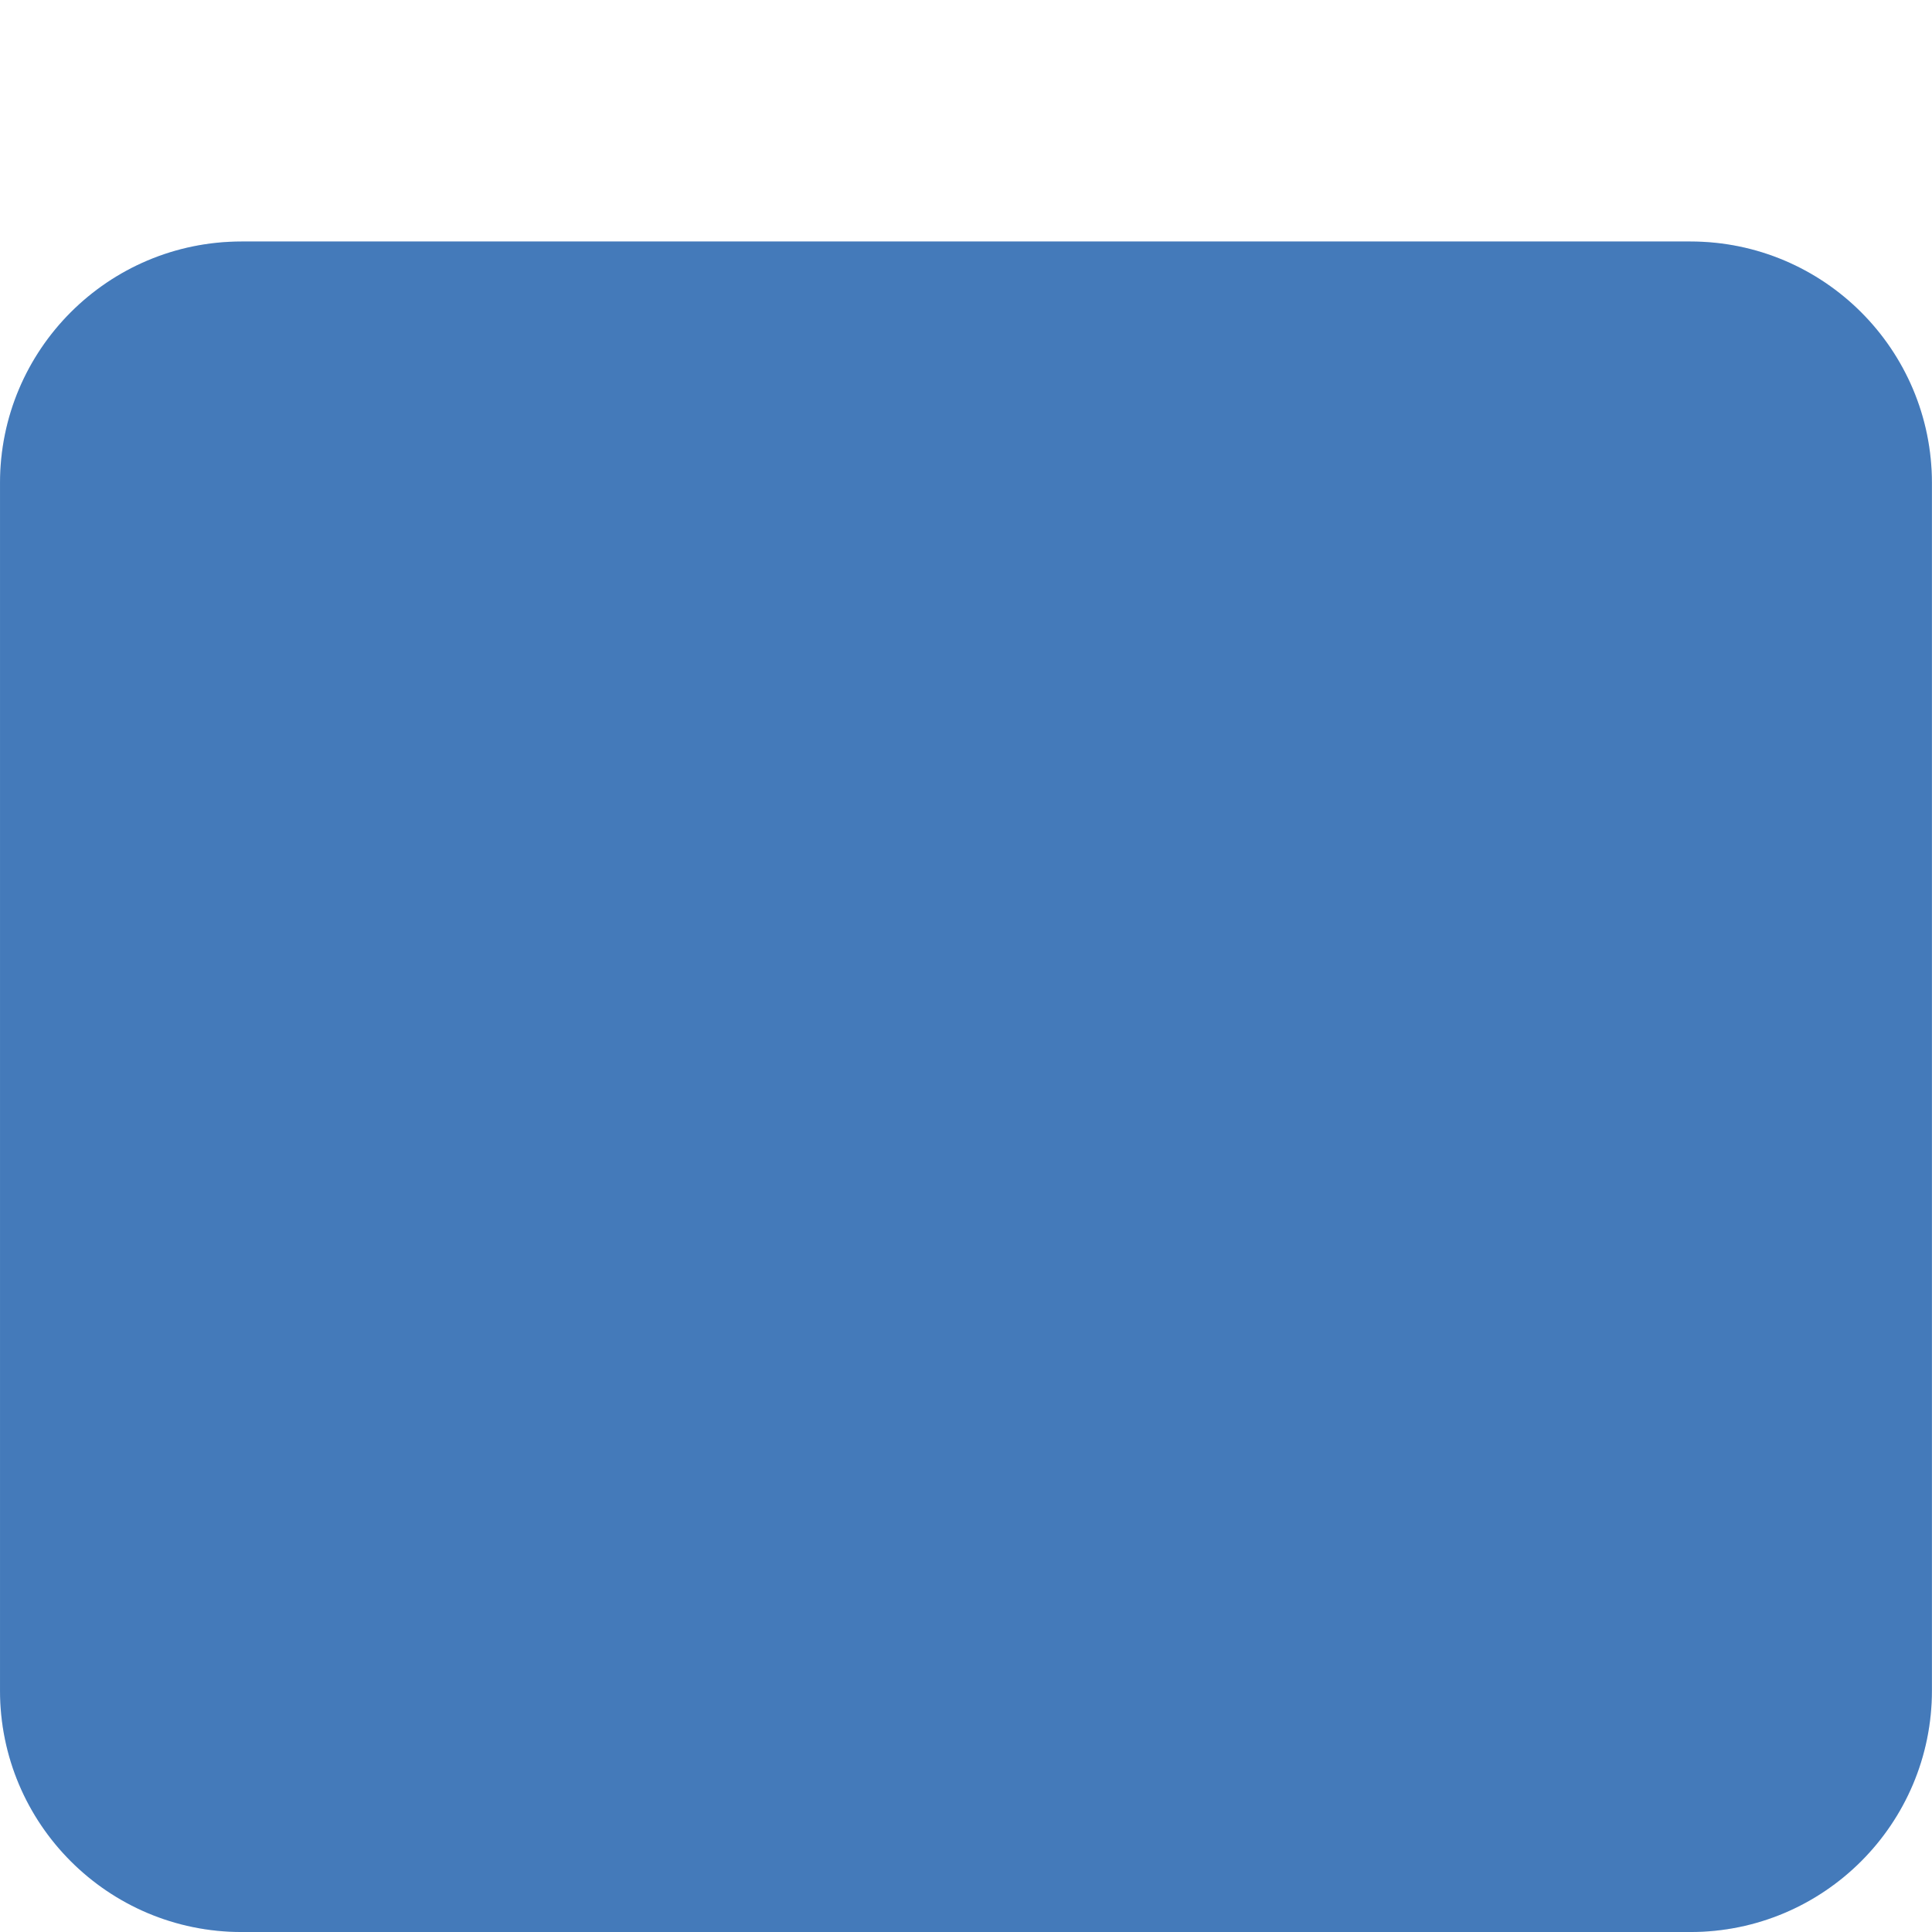
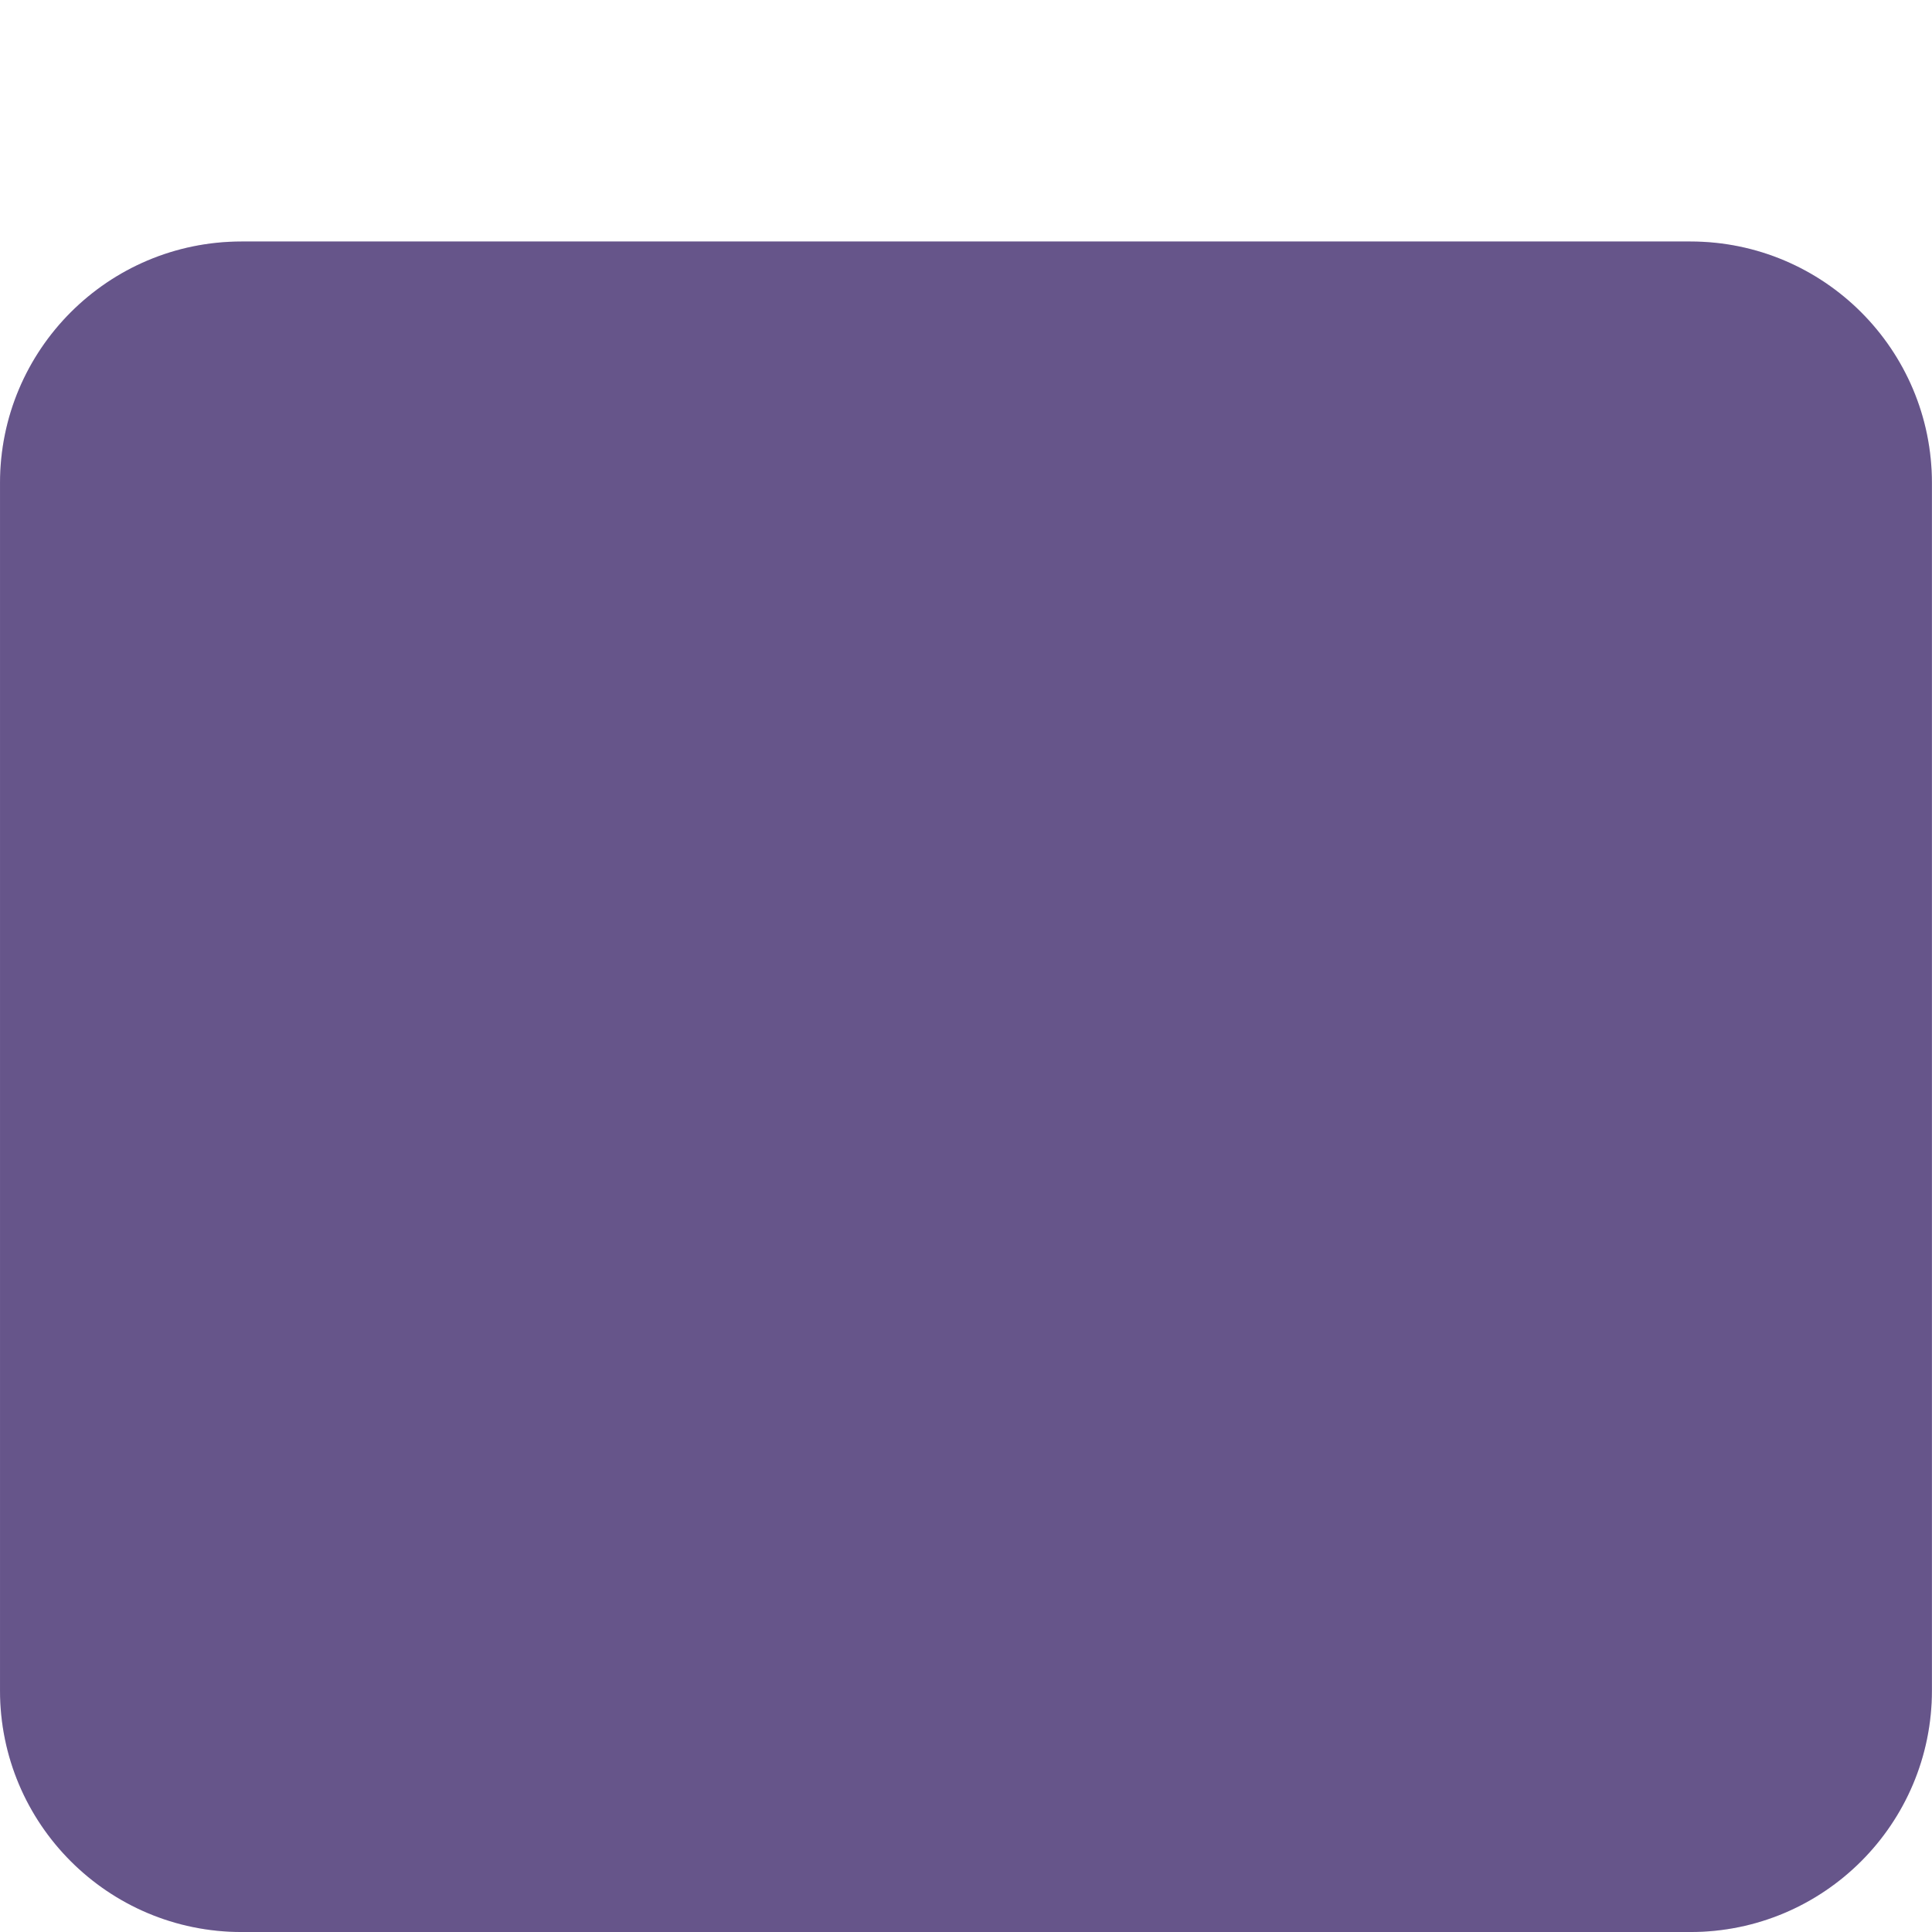
<svg xmlns="http://www.w3.org/2000/svg" xmlns:ns2="http://www.openswatchbook.org/uri/2009/osb" xmlns:xlink="http://www.w3.org/1999/xlink" width="16" height="16" id="svg7355" version="1.1">
  <defs id="defs7357">
    <radialGradient xlink:href="#linearGradient36429" id="radialGradient7461" gradientUnits="userSpaceOnUse" gradientTransform="matrix(1.011539,0,0,0.5758211,-0.3926219,71.83807)" cx="47.429" cy="167.168" fx="47.429" fy="167.168" r="37" />
    <linearGradient id="linearGradient36429">
      <stop id="stop36431" offset="0" style="stop-color:#ffffff;stop-opacity:1;" />
      <stop id="stop36433" offset="1" style="stop-color:#ffffff;stop-opacity:0;" />
    </linearGradient>
    <radialGradient xlink:href="#linearGradient36471" id="radialGradient7463" gradientUnits="userSpaceOnUse" gradientTransform="matrix(1.189155,0,0,0.5551325,-9.281289,36.12653)" cx="49.067" cy="242.504" fx="49.067" fy="242.504" r="37.007" />
    <linearGradient id="linearGradient36471">
      <stop id="stop36473" offset="0" style="stop-color:#ffffff;stop-opacity:1;" />
      <stop id="stop36475" offset="1" style="stop-color:#ffffff;stop-opacity:0;" />
    </linearGradient>
    <radialGradient r="37.007" fy="242.504" fx="49.067" cy="242.504" cx="49.067" gradientTransform="matrix(1.189155,0,0,0.1525213,-9.281289,132.5277)" gradientUnits="userSpaceOnUse" id="radialGradient7488" xlink:href="#linearGradient36471" />
    <linearGradient gradientTransform="translate(151.1315,-183)" xlink:href="#selected_bg_color" id="linearGradient4179" x1="16.551" y1="162.132" x2="16.551" y2="172" gradientUnits="userSpaceOnUse" />
    <linearGradient id="selected_bg_color" ns2:paint="solid">
-       <stop style="stop-color:#5294e2;stop-opacity:1;" offset="0" id="stop4177" />
+       <stop style="stop-color:#7c67a8;stop-opacity:1;" offset="0" id="stop4177" />
    </linearGradient>
  </defs>
  <g id="layer1" transform="matrix(1.621328,0,0,1.621328,-431.6347,-376.5527)">
    <g style="display:inline" id="g30864" transform="translate(255.223,70.11809)">
      <rect rx="1.234" style="display:inline;opacity:1;fill:url(#linearGradient4179);fill-opacity:1;stroke:none" id="rect4145-3" width="8.635" height="9.868" x="163.365" y="-20.868" ry="1.234" transform="matrix(0,1,-1,0,0,0)" />
      <rect rx="1.234" style="display:inline;opacity:1;fill:#000000;fill-opacity:0.176;stroke:none" id="rect4145-3-8" width="8.635" height="9.868" x="163.365" y="-20.868" ry="1.234" transform="matrix(0,1,-1,0,0,0)" />
    </g>
  </g>
</svg>
